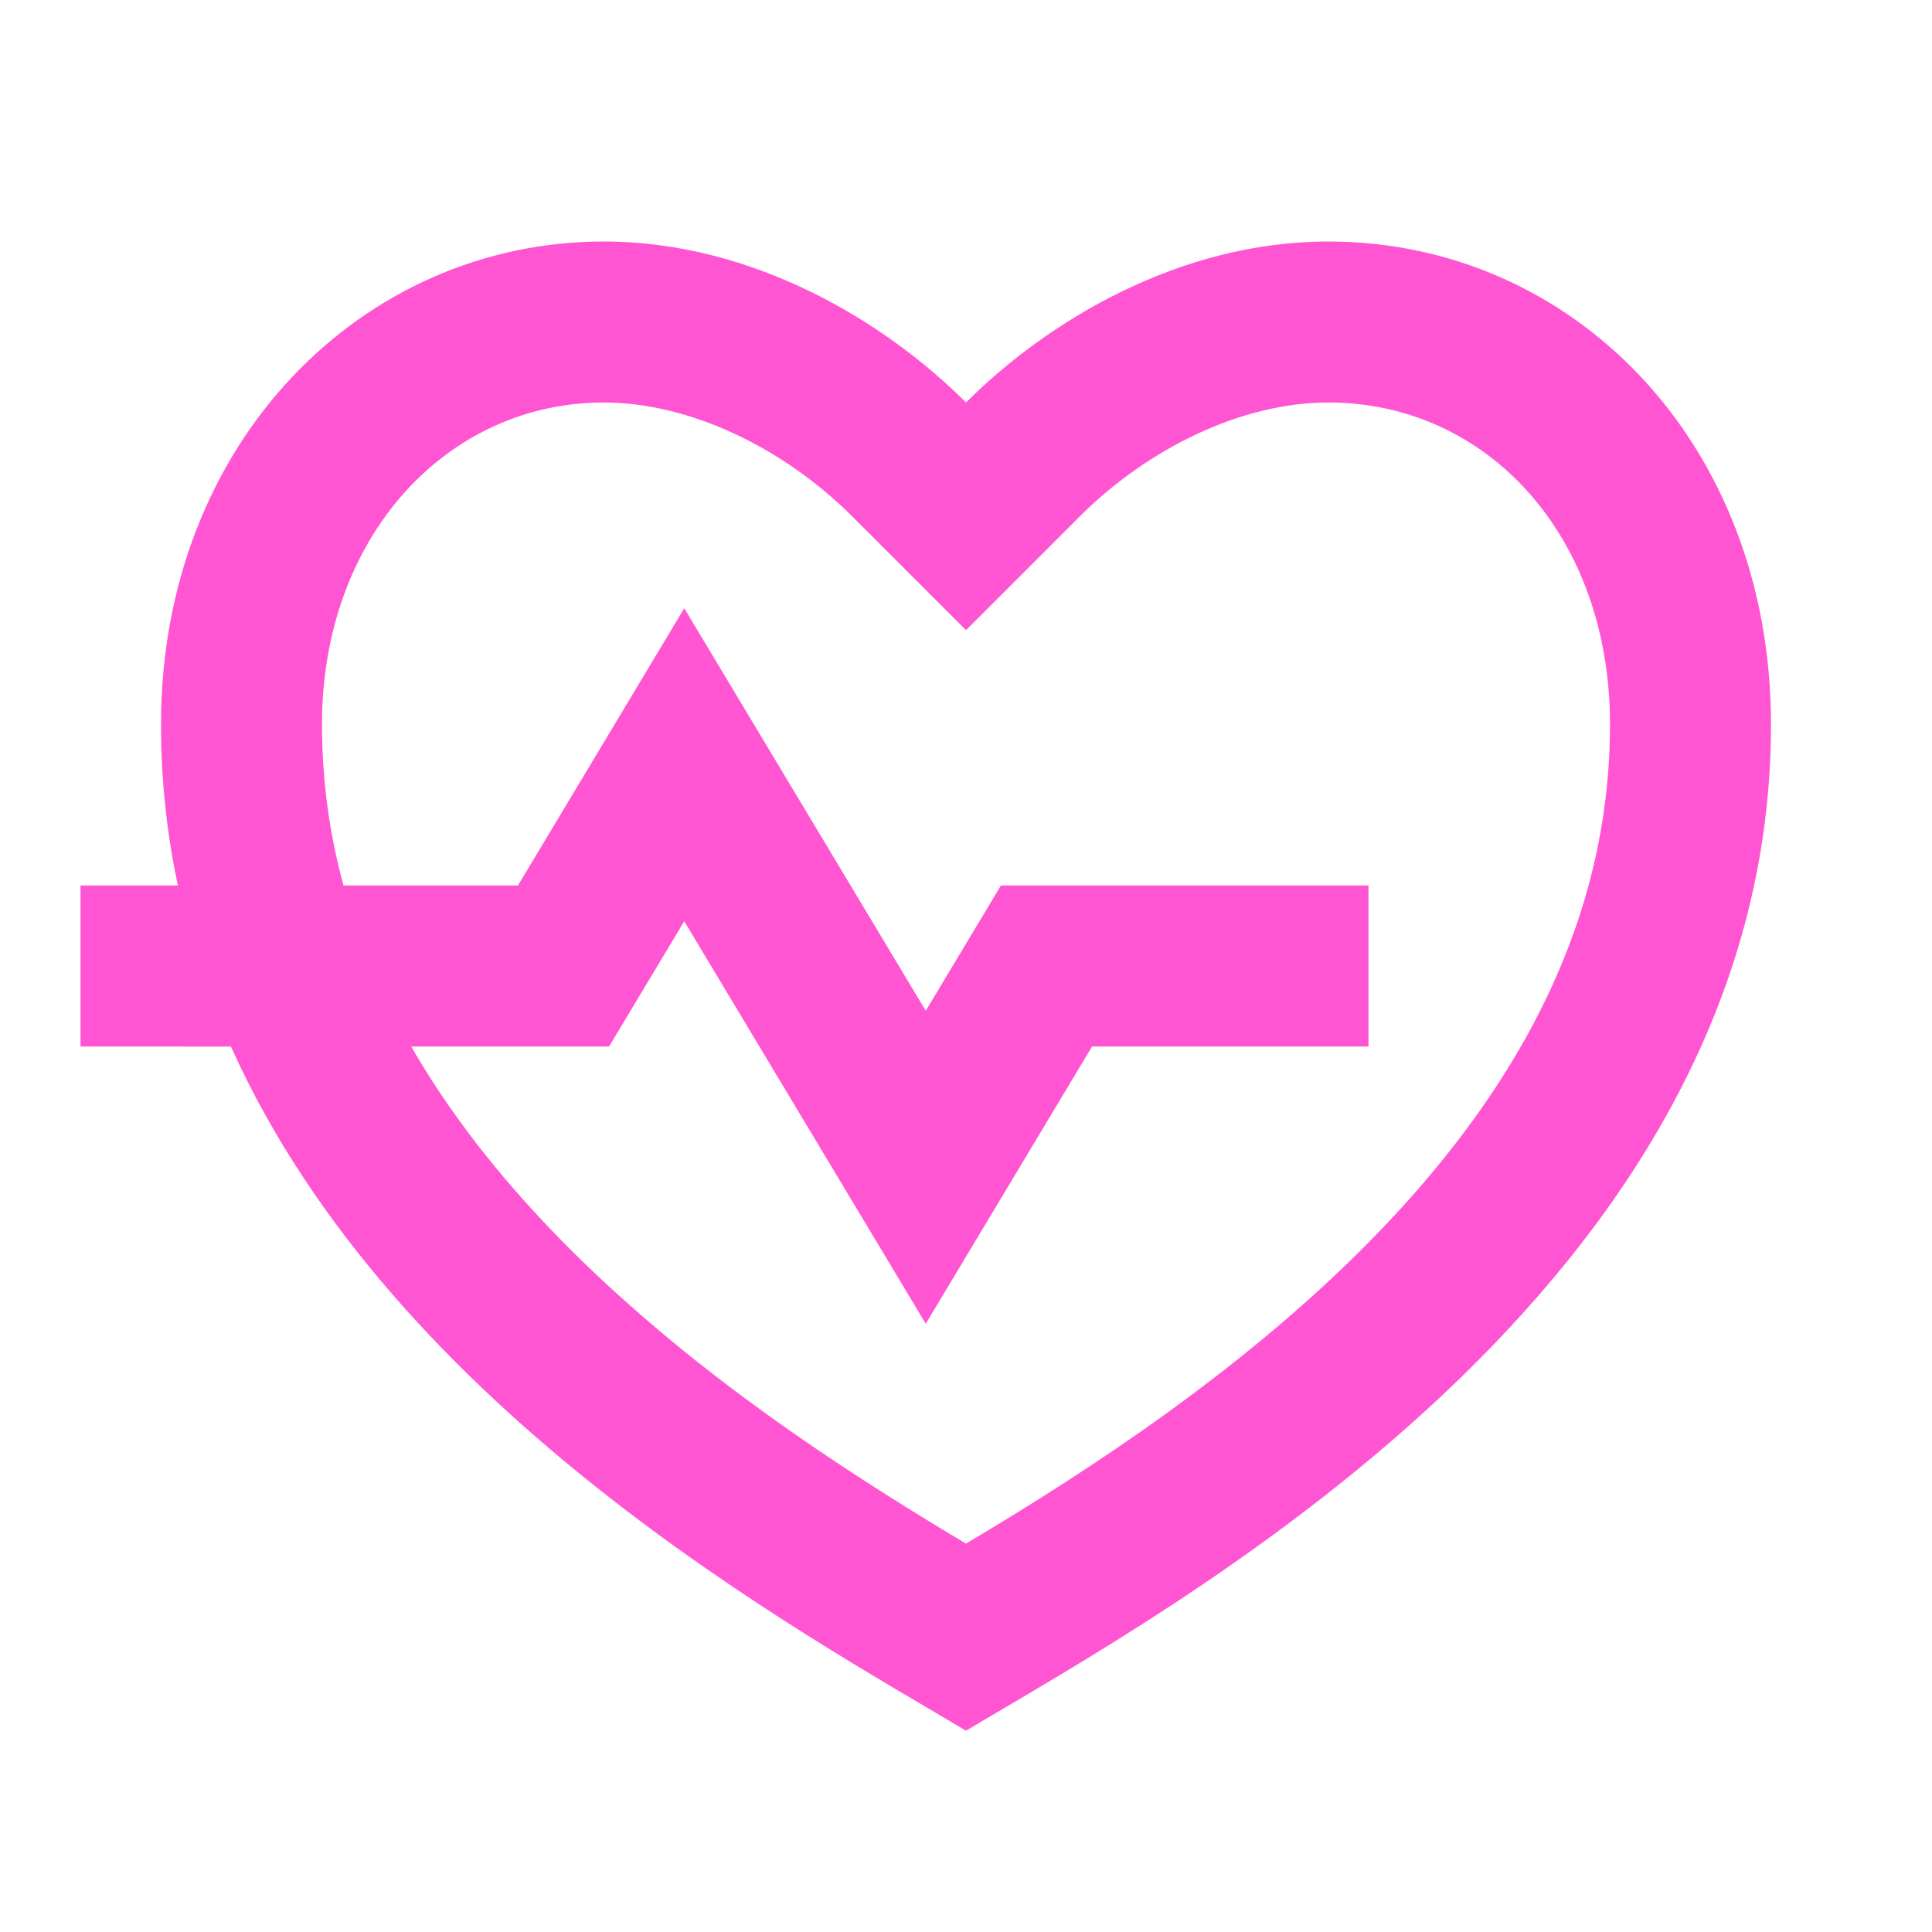
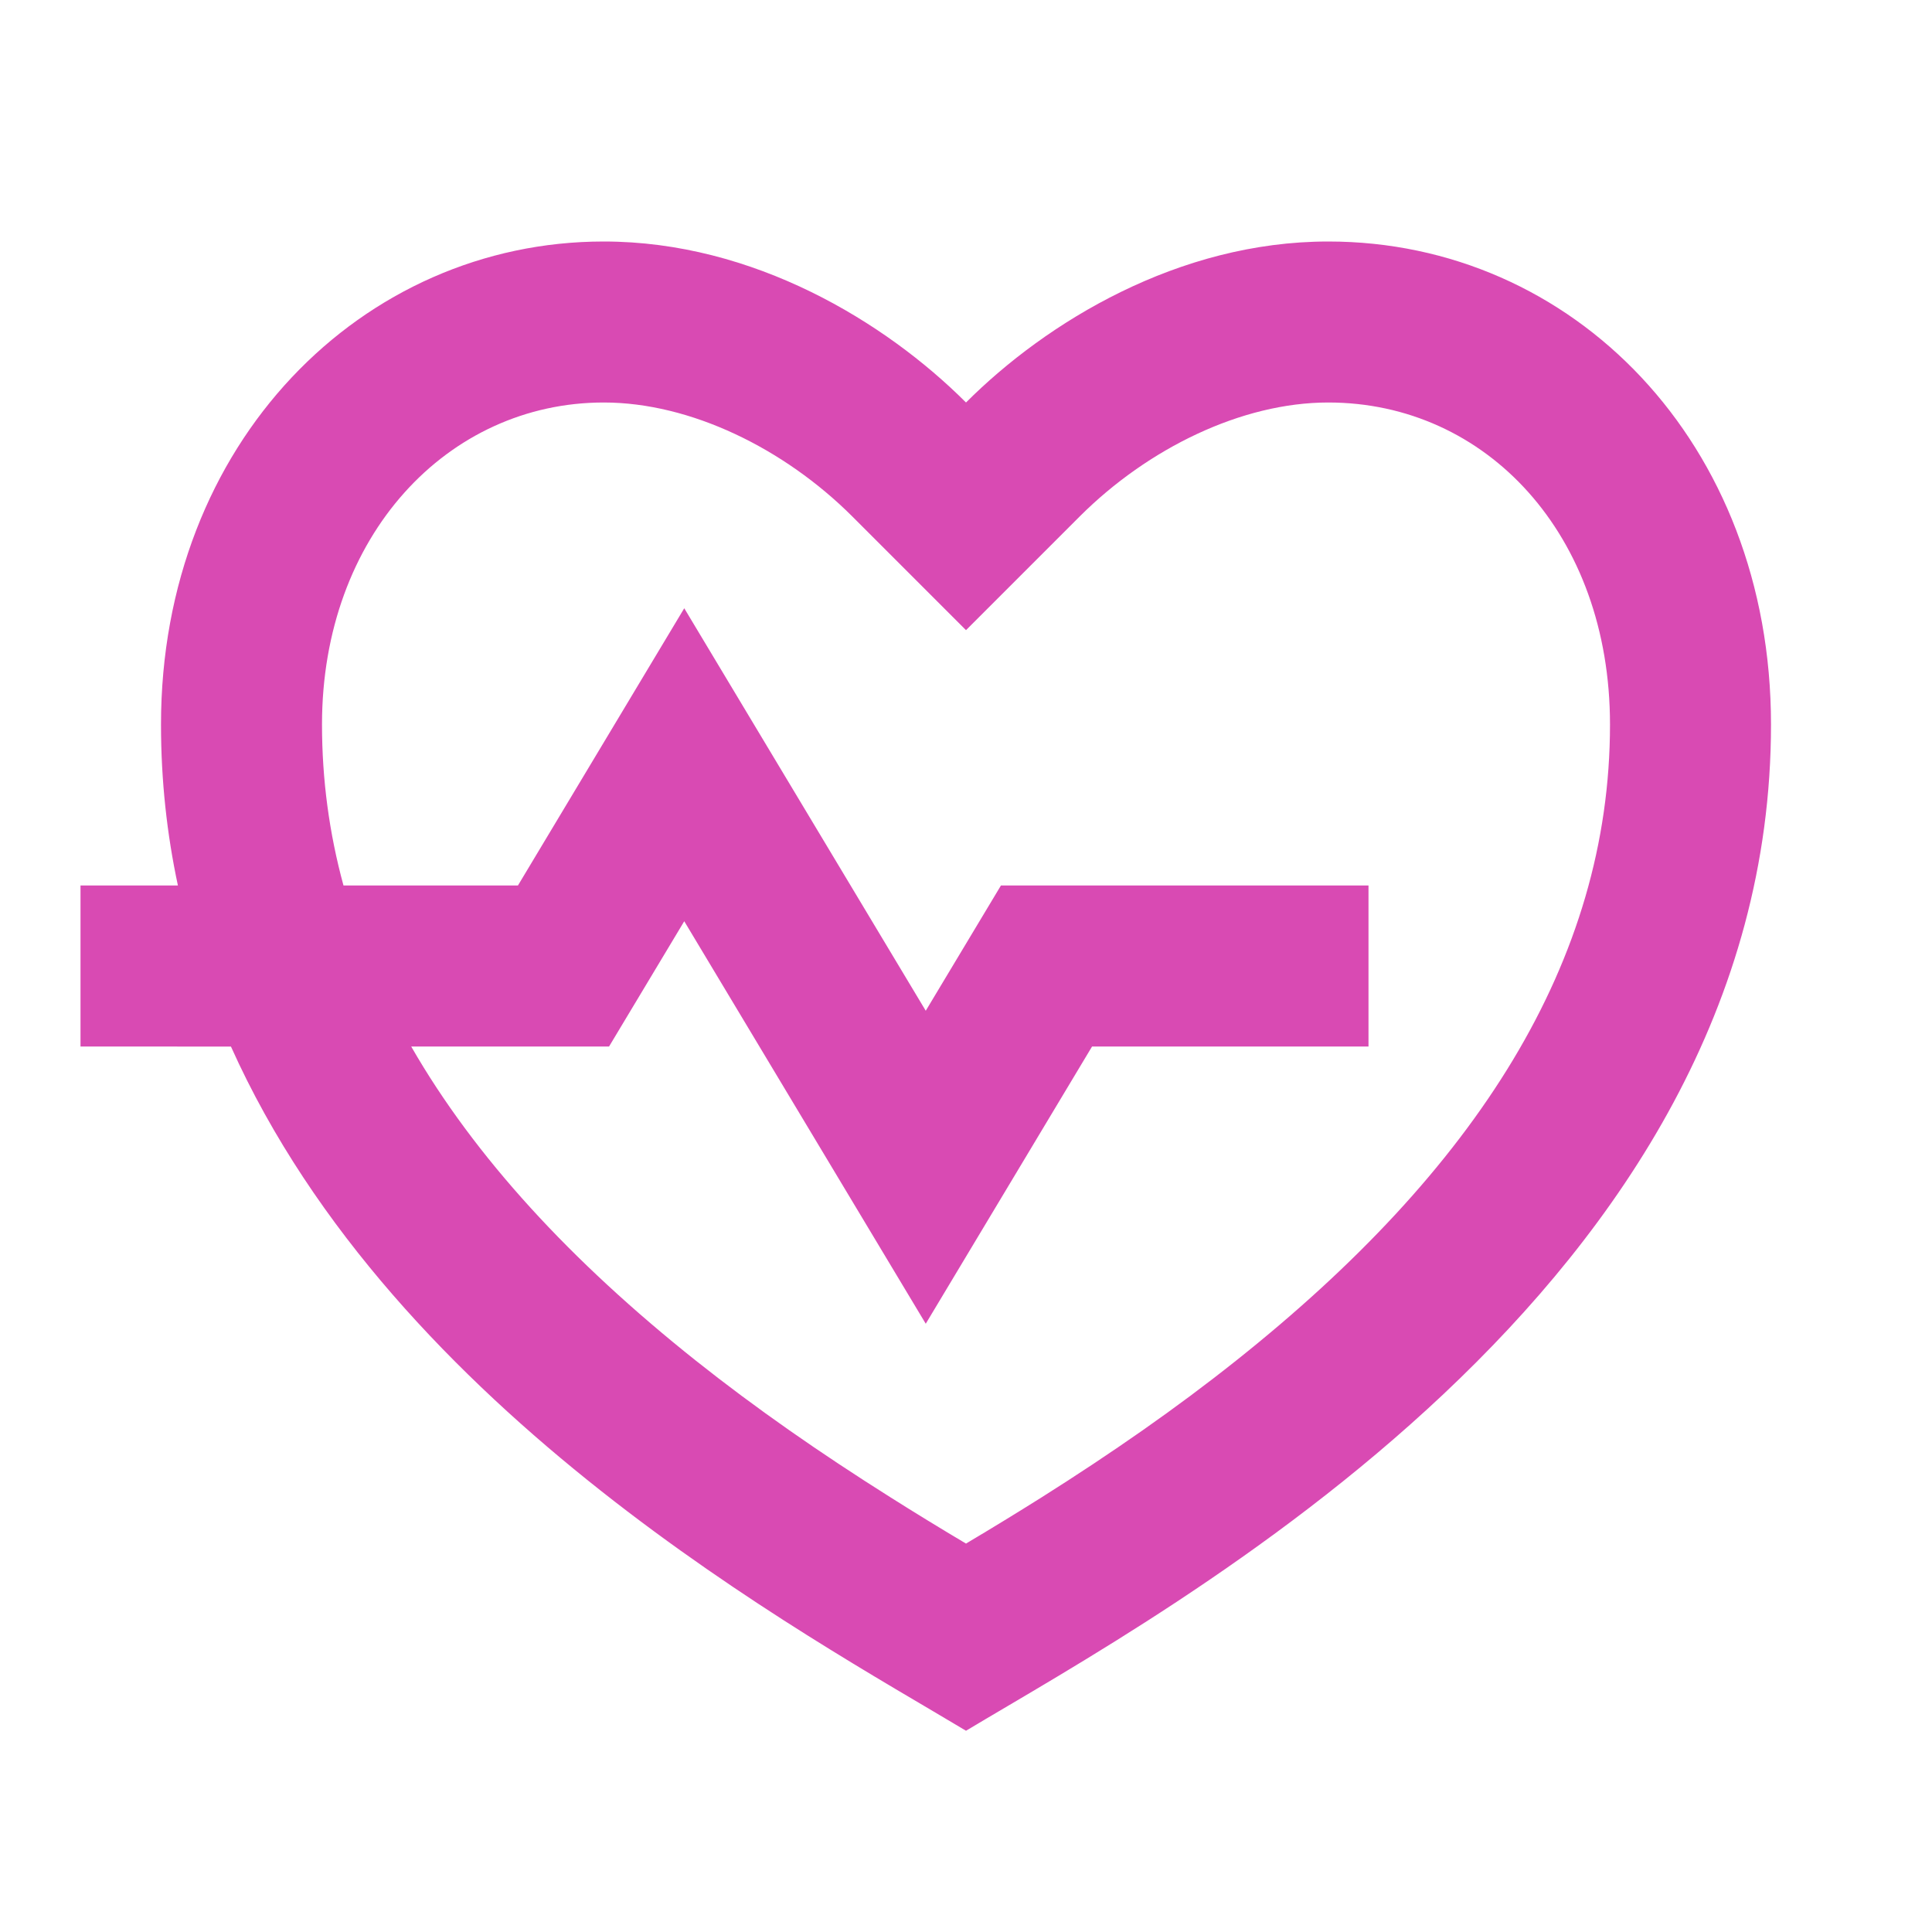
<svg xmlns="http://www.w3.org/2000/svg" viewBox="0 0 24 24" height="128" width="128">
  <g>
    <path fill="none" d="M0 0H24V24H0z" />
-     <path fill="rgb(255, 85, 210)" d="M16.5 3C19.538 3 22 5.5 22 9c0 7-7.5 11-10 12.5-1.977-1.186-7.083-3.937-9.131-8.499L1 13v-2h1.21C2.074 10.364 2 9.698 2 9c0-3.5 2.5-6 5.5-6C9.36 3 11 4 12 5c1-1 2.64-2 4.5-2zm0 2c-1.076 0-2.24.57-3.086 1.414L12 7.828l-1.414-1.414C9.74 5.57 8.576 5 7.5 5 5.56 5 4 6.656 4 9c0 .685.09 1.352.267 2h2.167L8.5 7.556l3 5L12.434 11H17v2h-3.434L11.5 16.444l-3-5L7.566 13H5.108c.79 1.374 1.985 2.668 3.537 3.903.745.592 1.54 1.145 2.421 1.7.299.189.595.37.934.572.339-.202.635-.383.934-.571.881-.556 1.676-1.109 2.42-1.701C18.335 14.533 20 11.943 20 9c0-2.36-1.537-4-3.5-4z" />
+     <path fill="rgb(217, 74, 179)" d="M16.5 3C19.538 3 22 5.5 22 9c0 7-7.5 11-10 12.5-1.977-1.186-7.083-3.937-9.131-8.499L1 13v-2h1.21C2.074 10.364 2 9.698 2 9c0-3.5 2.5-6 5.5-6C9.36 3 11 4 12 5c1-1 2.64-2 4.5-2zm0 2c-1.076 0-2.24.57-3.086 1.414L12 7.828l-1.414-1.414C9.74 5.57 8.576 5 7.5 5 5.56 5 4 6.656 4 9c0 .685.09 1.352.267 2h2.167L8.5 7.556l3 5L12.434 11H17v2h-3.434L11.5 16.444l-3-5L7.566 13H5.108c.79 1.374 1.985 2.668 3.537 3.903.745.592 1.54 1.145 2.421 1.7.299.189.595.37.934.572.339-.202.635-.383.934-.571.881-.556 1.676-1.109 2.42-1.701C18.335 14.533 20 11.943 20 9c0-2.36-1.537-4-3.5-4z" />
  </g>
</svg>
